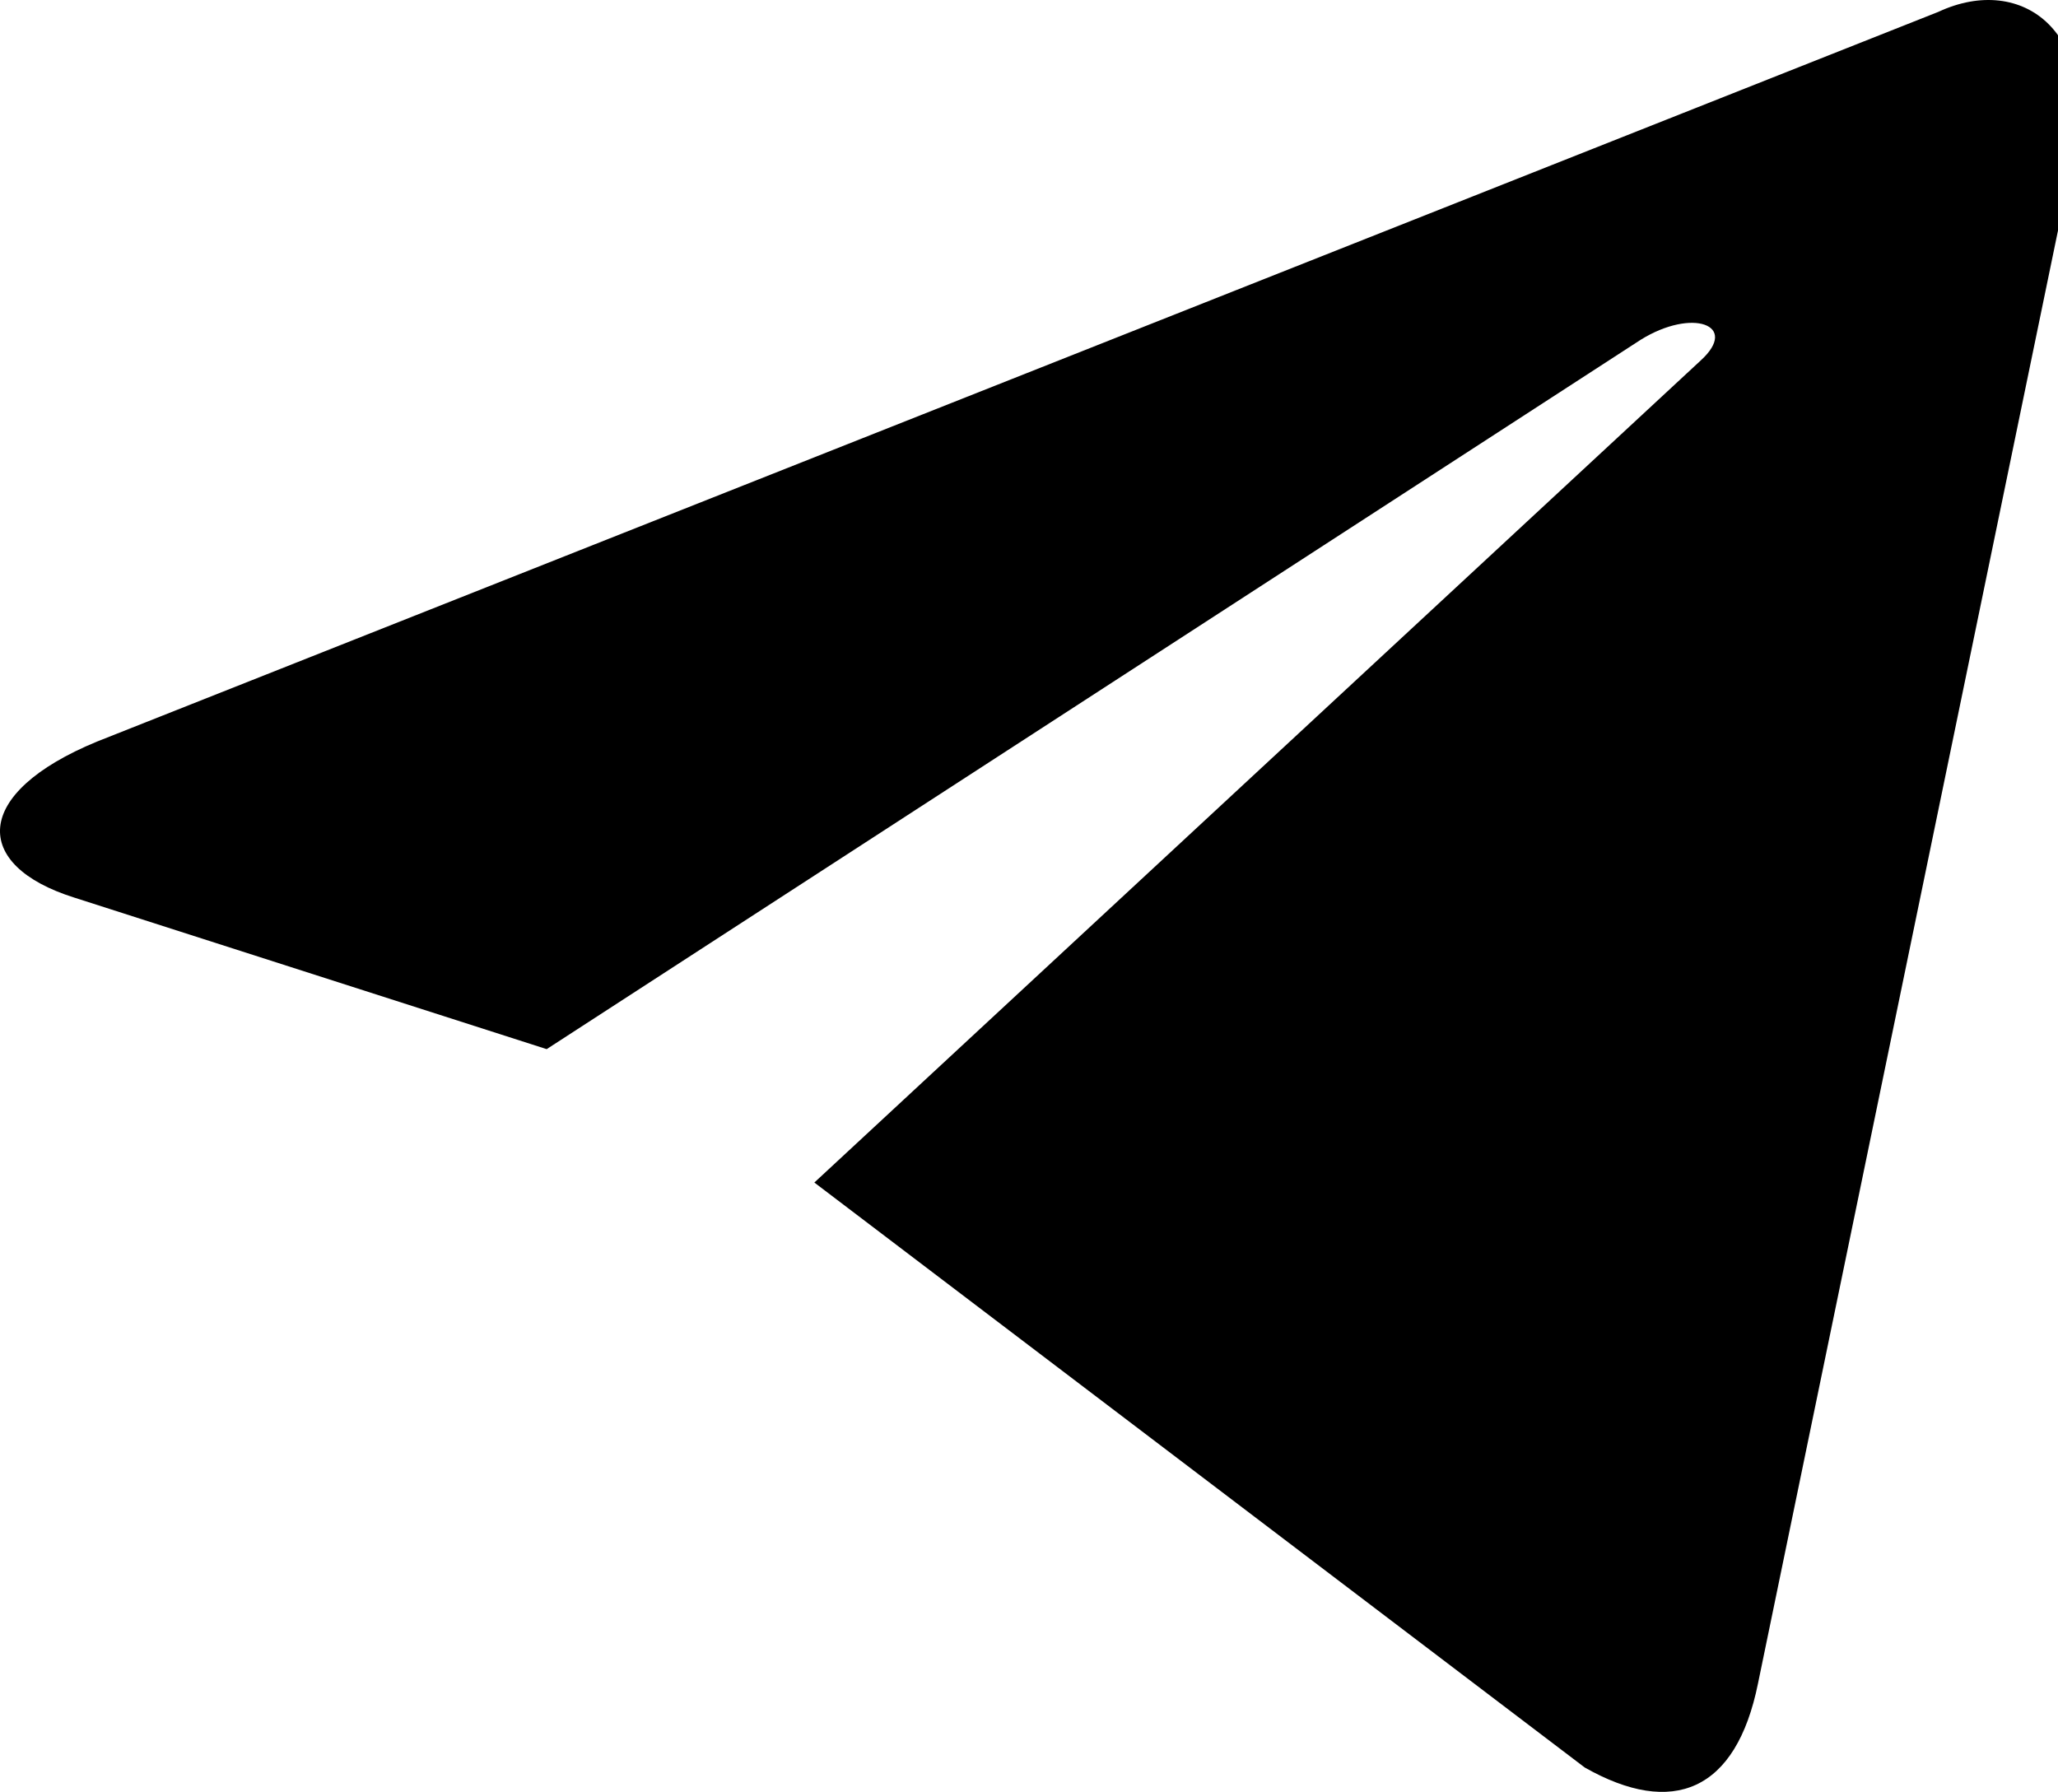
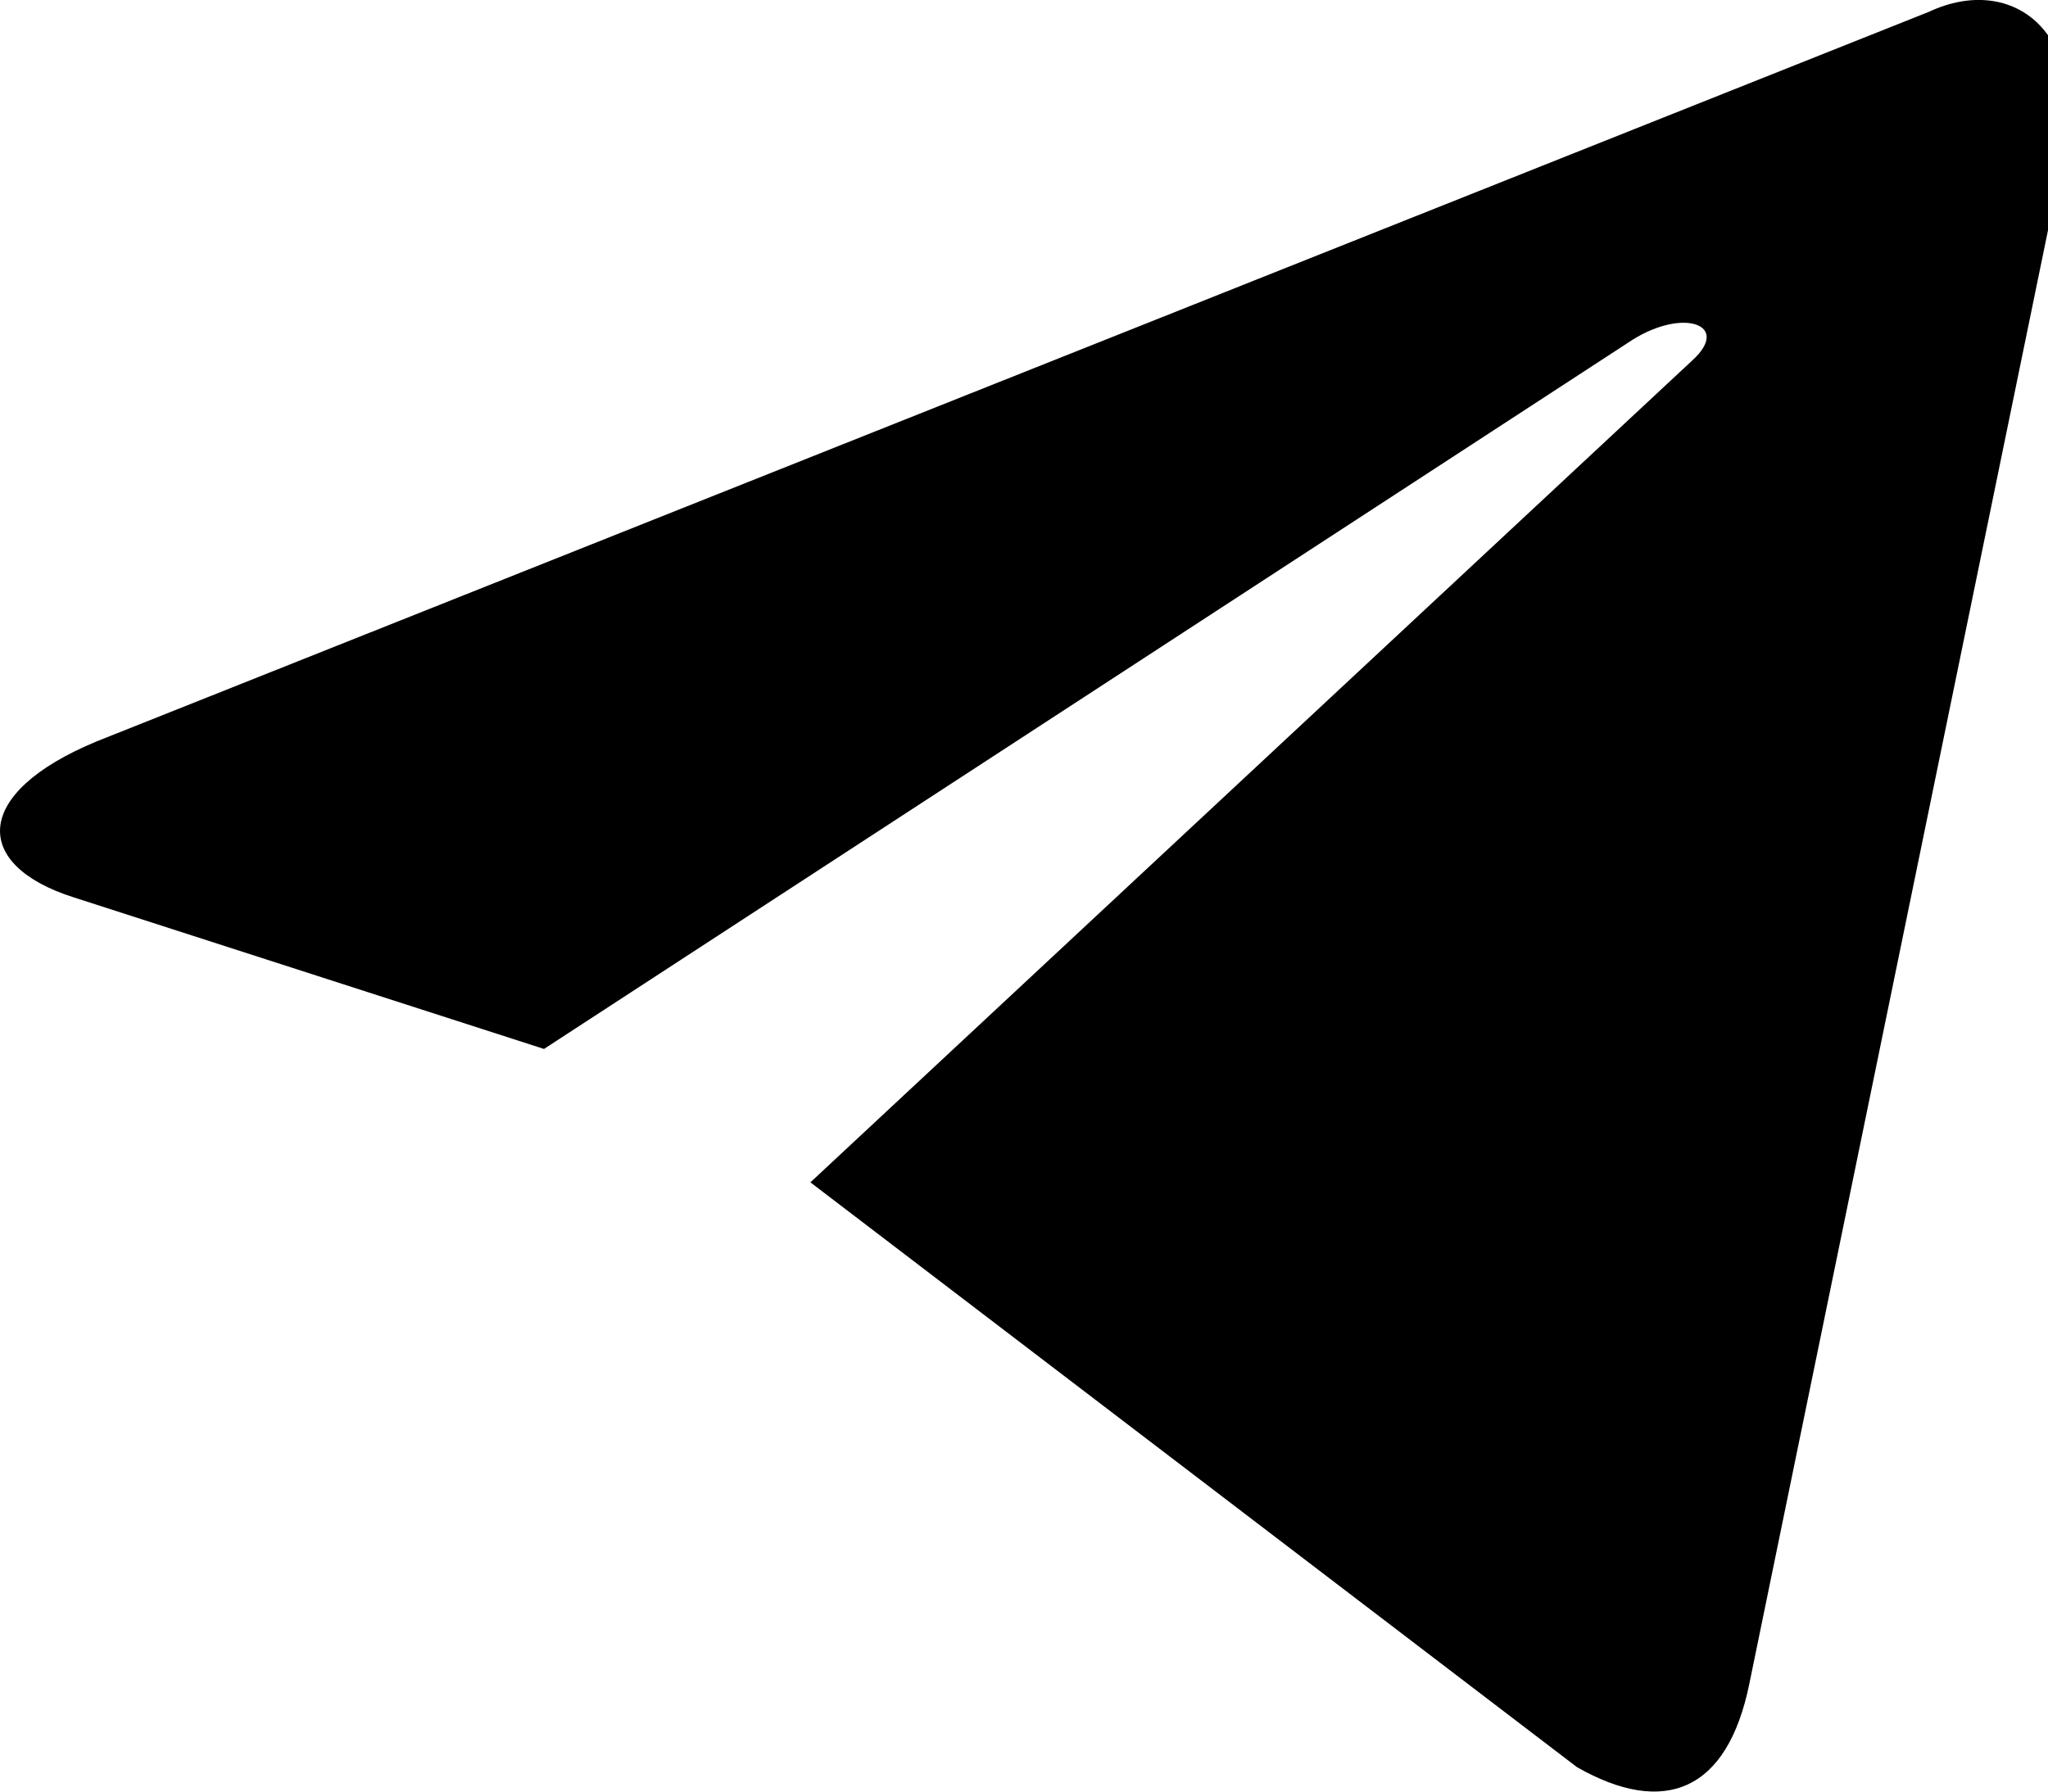
- <svg xmlns="http://www.w3.org/2000/svg" version="1.1" width="1176" height="1024" viewBox="0 0 1176 1024">
-   <g id="icomoon-ignore">
- </g>
-   <path d="M465.342 675.774l440.209 334.279c50.237 28.488 86.487 13.734 99-47.931l179.188-867.88c18.342-75.596-28.037-109.894-76.1-87.468l-1052.183 417.002c-71.821 29.61-71.393 70.795-13.090 89.141l270.014 86.626 625.111-405.343c29.512-18.394 56.603-8.514 34.374 11.769z" />
+ <svg xmlns="http://www.w3.org/2000/svg" width="40pt" height="35pt" viewBox="0 0 40 35" version="1.1">
+   <g id="surface1">
+     <path style=" stroke:none;fill-rule:nonzero;fill:rgb(0%,0%,0%);fill-opacity:1;" d="M 15.828 23.098 L 30.801 34.523 C 32.512 35.496 33.742 34.992 34.168 32.887 L 40.262 3.223 C 40.887 0.637 39.309 -0.535 37.676 0.23 L 1.887 14.484 C -0.555 15.496 -0.543 16.902 1.441 17.531 L 10.625 20.492 L 31.887 6.637 C 32.891 6.008 33.812 6.348 33.055 7.039 Z M 15.828 23.098 " />
+   </g>
</svg>
